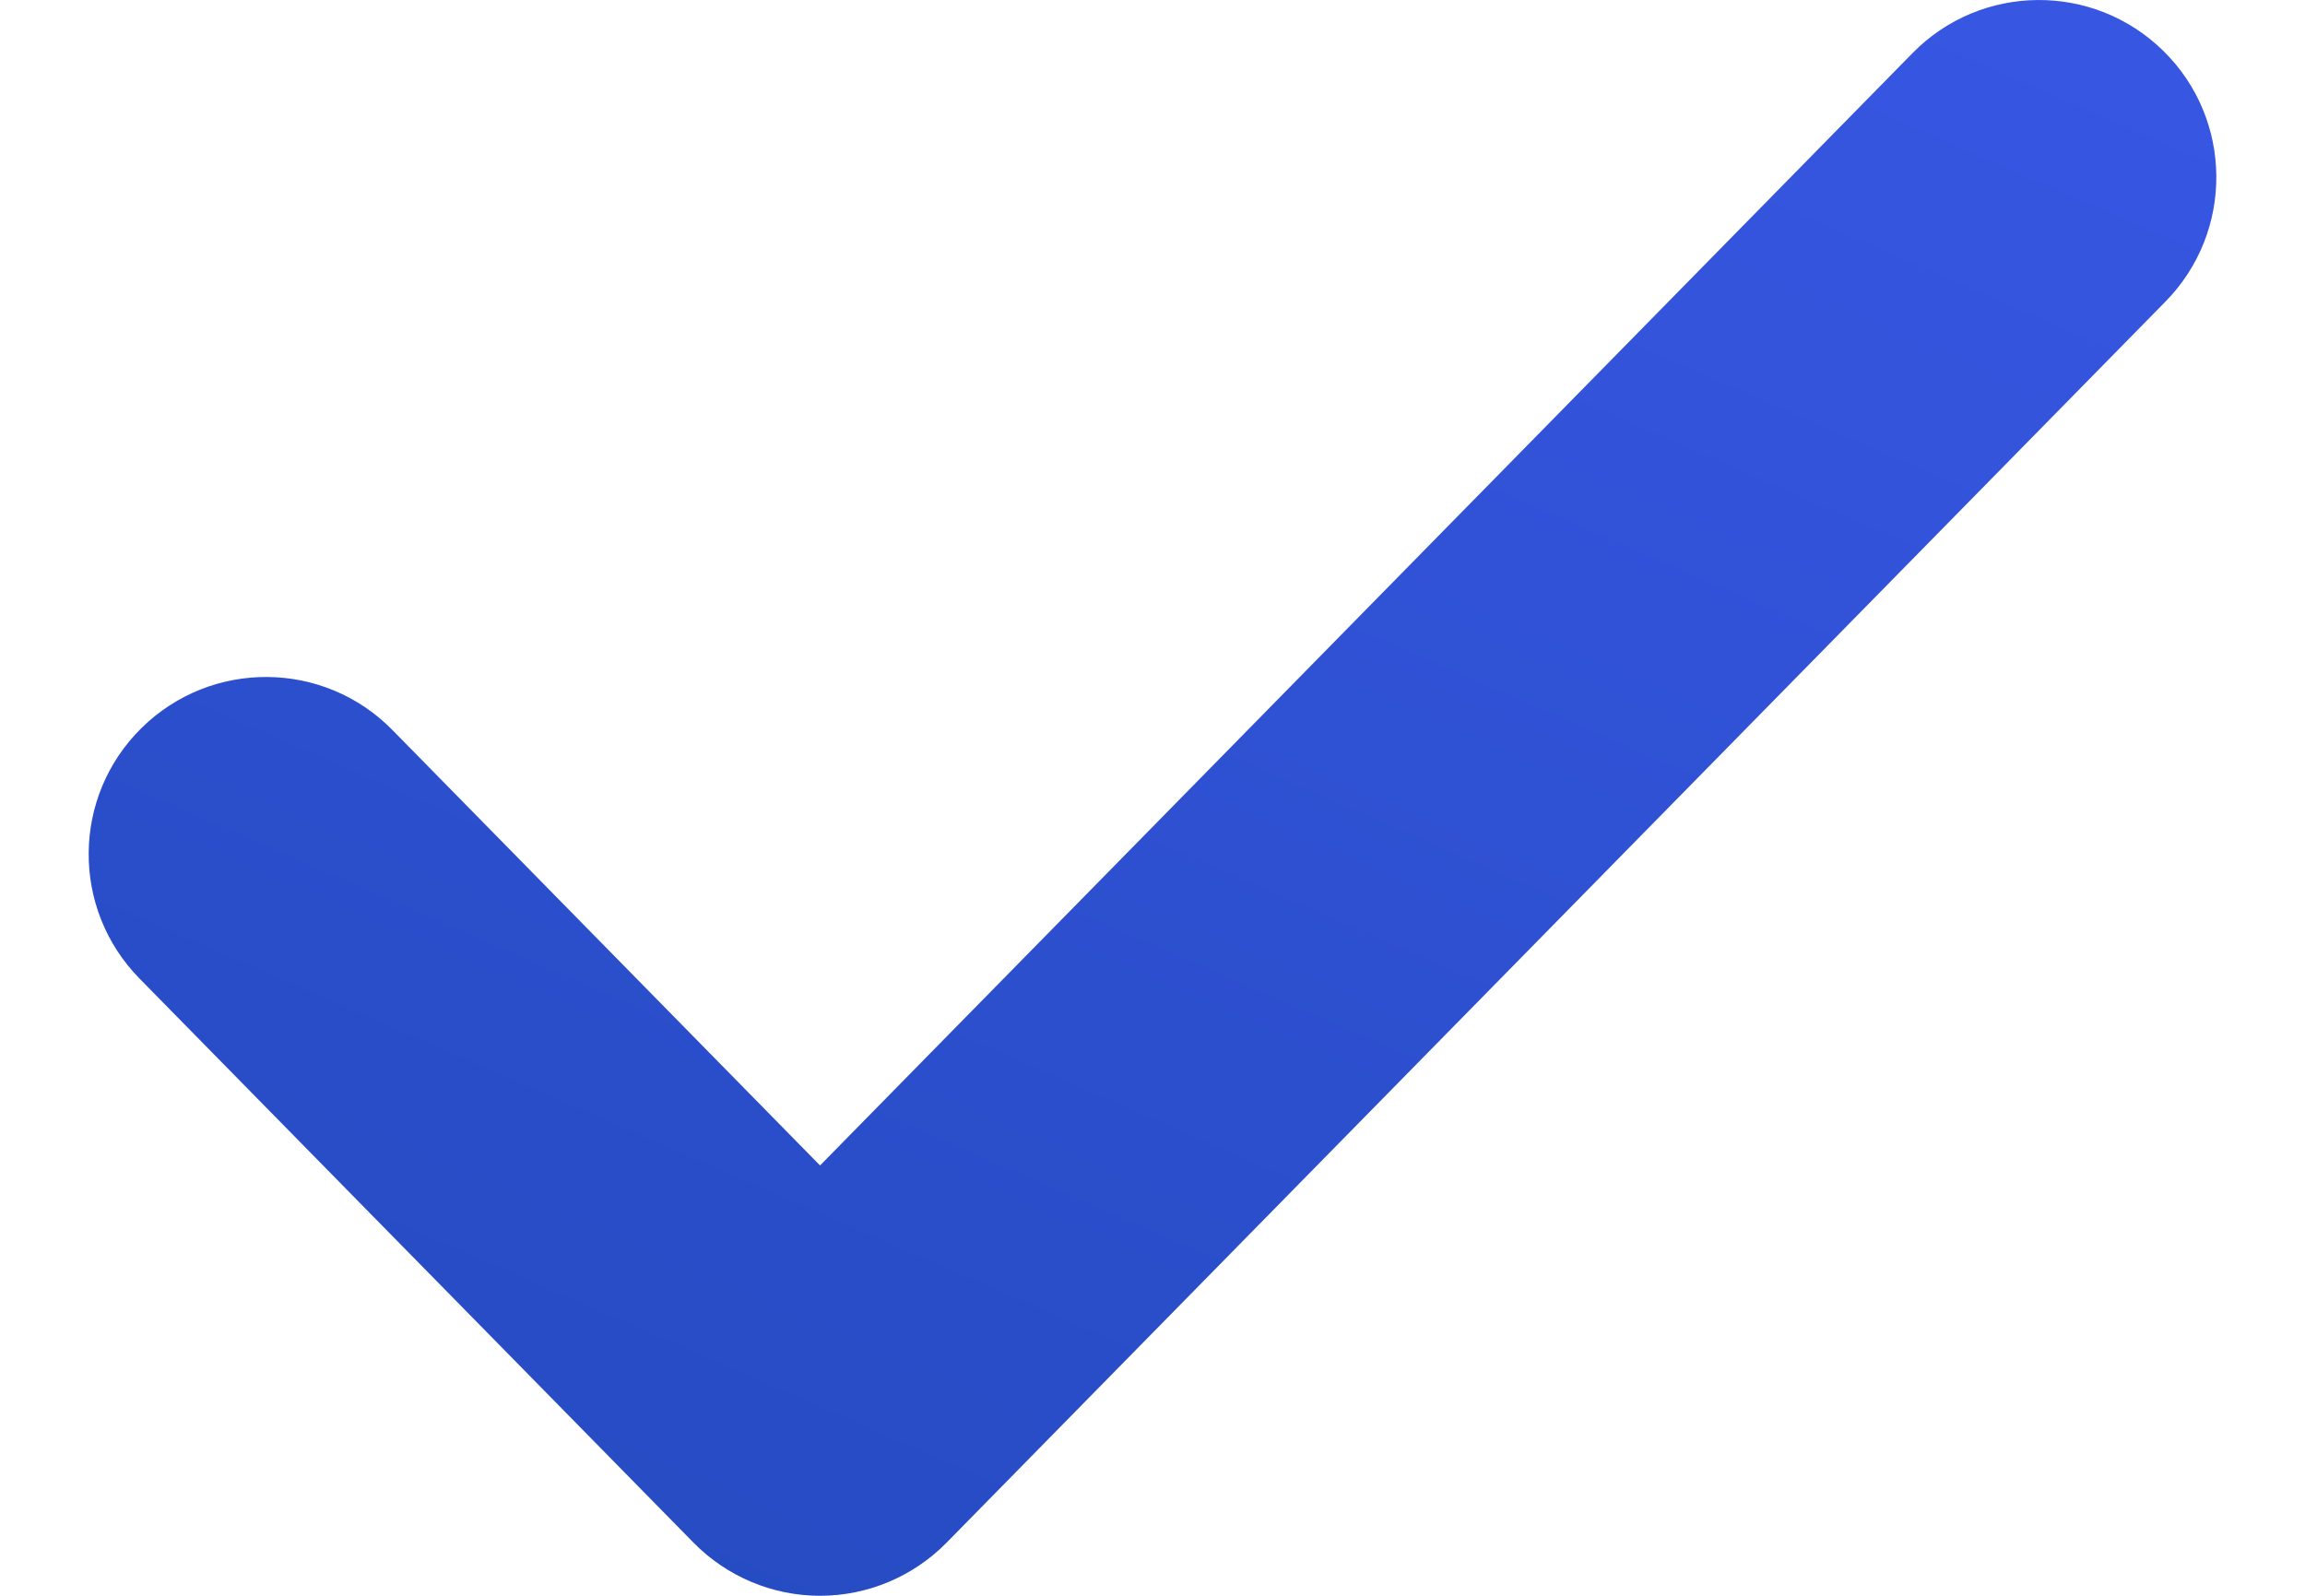
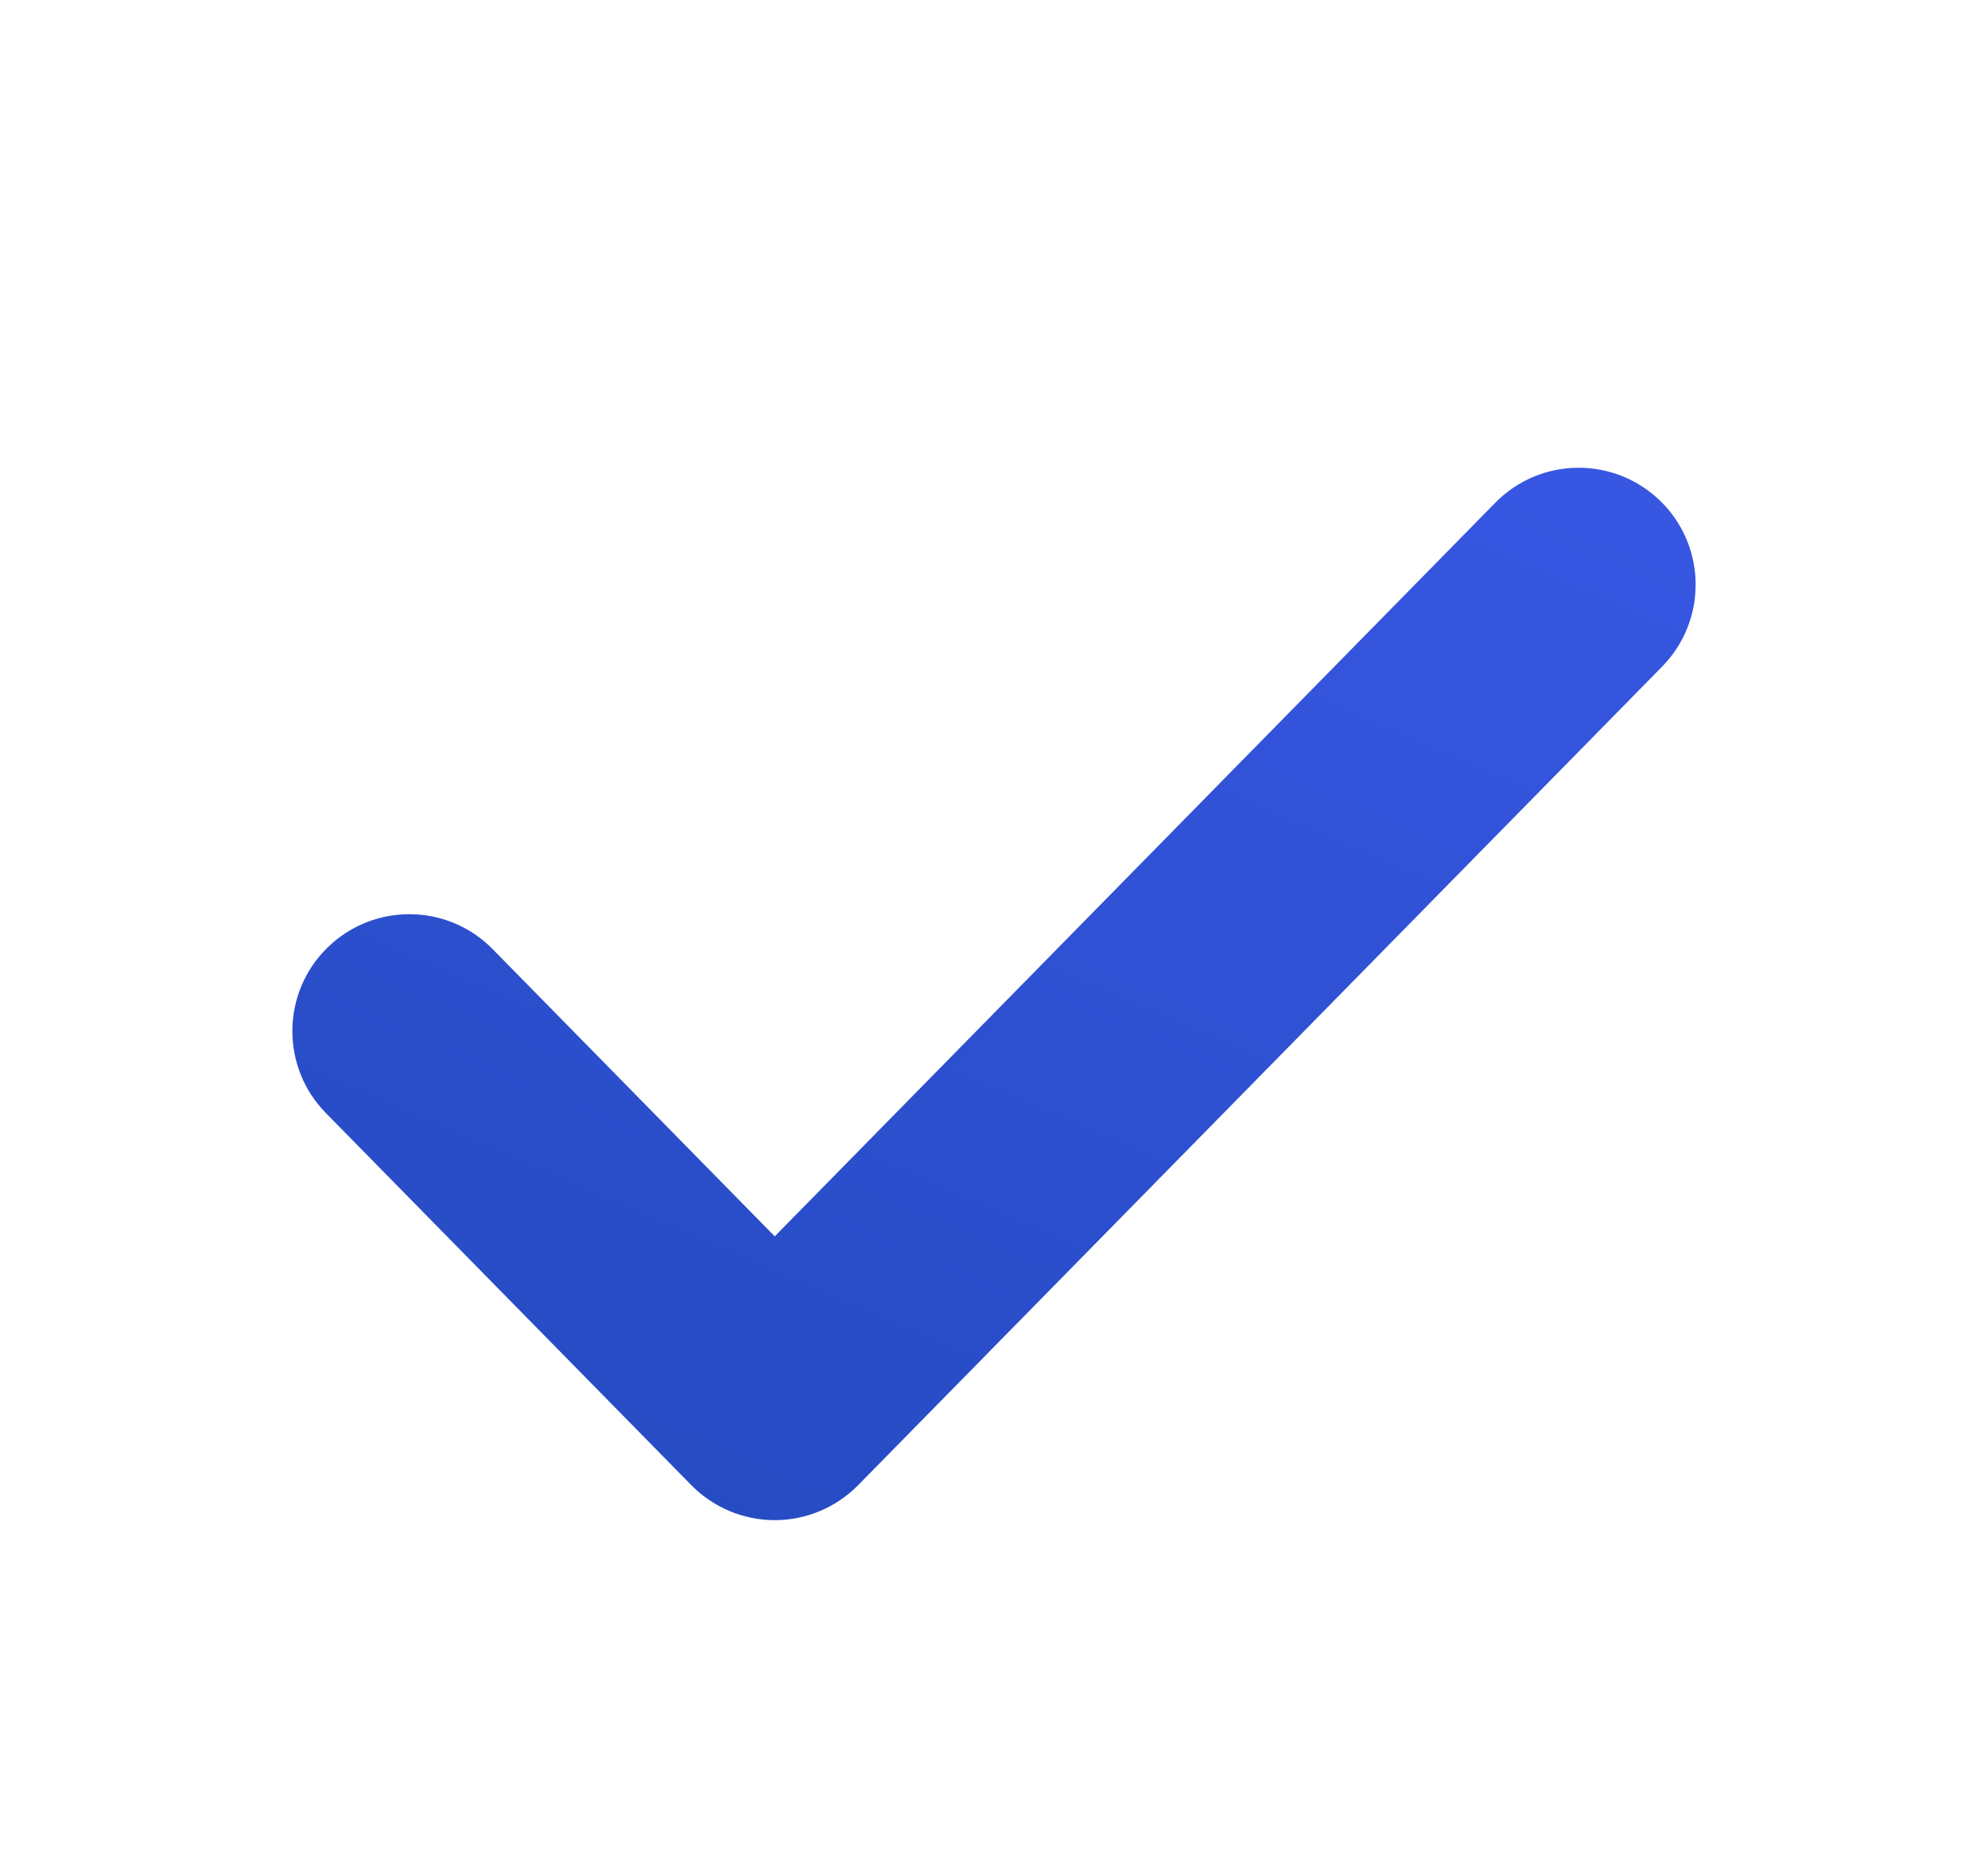
- <svg xmlns="http://www.w3.org/2000/svg" width="13" height="9" viewBox="0 0 13 9" fill="none">
-   <path fill-rule="evenodd" clip-rule="evenodd" d="M12.201 0.287C12.595 0.674 12.6 1.307 12.213 1.701L5.338 8.701C5.15 8.892 4.893 9 4.625 9C4.357 9 4.1 8.892 3.912 8.701L0.787 5.519C0.4 5.125 0.405 4.492 0.799 4.105C1.193 3.718 1.826 3.723 2.213 4.117L4.625 6.573L10.787 0.299C11.174 -0.095 11.807 -0.1 12.201 0.287Z" fill="url(#paint0_linear_8333_858)" />
+ <svg xmlns="http://www.w3.org/2000/svg" width="17" height="16" viewBox="0 0 17 16" fill="none">
+   <path fill-rule="evenodd" clip-rule="evenodd" d="M14.201 4.287C14.595 4.674 14.6 5.307 14.213 5.701L7.338 12.701C7.15 12.892 6.893 13 6.625 13C6.357 13 6.1 12.892 5.912 12.701L2.787 9.519C2.4 9.125 2.405 8.492 2.799 8.105C3.193 7.718 3.826 7.723 4.213 8.117L6.625 10.573L12.787 4.299C13.174 3.905 13.807 3.9 14.201 4.287Z" fill="url(#paint0_linear_7782_221252)" />
  <defs>
-     <linearGradient id="paint0_linear_8333_858" x1="13.038" y1="14.45" x2="22.223" y2="-6.682" gradientUnits="userSpaceOnUse">
+     <linearGradient id="paint0_linear_7782_221252" x1="15.038" y1="18.45" x2="24.223" y2="-2.682" gradientUnits="userSpaceOnUse">
      <stop stop-color="#244ABF" />
      <stop offset="1" stop-color="#4760FF" />
    </linearGradient>
  </defs>
</svg>
